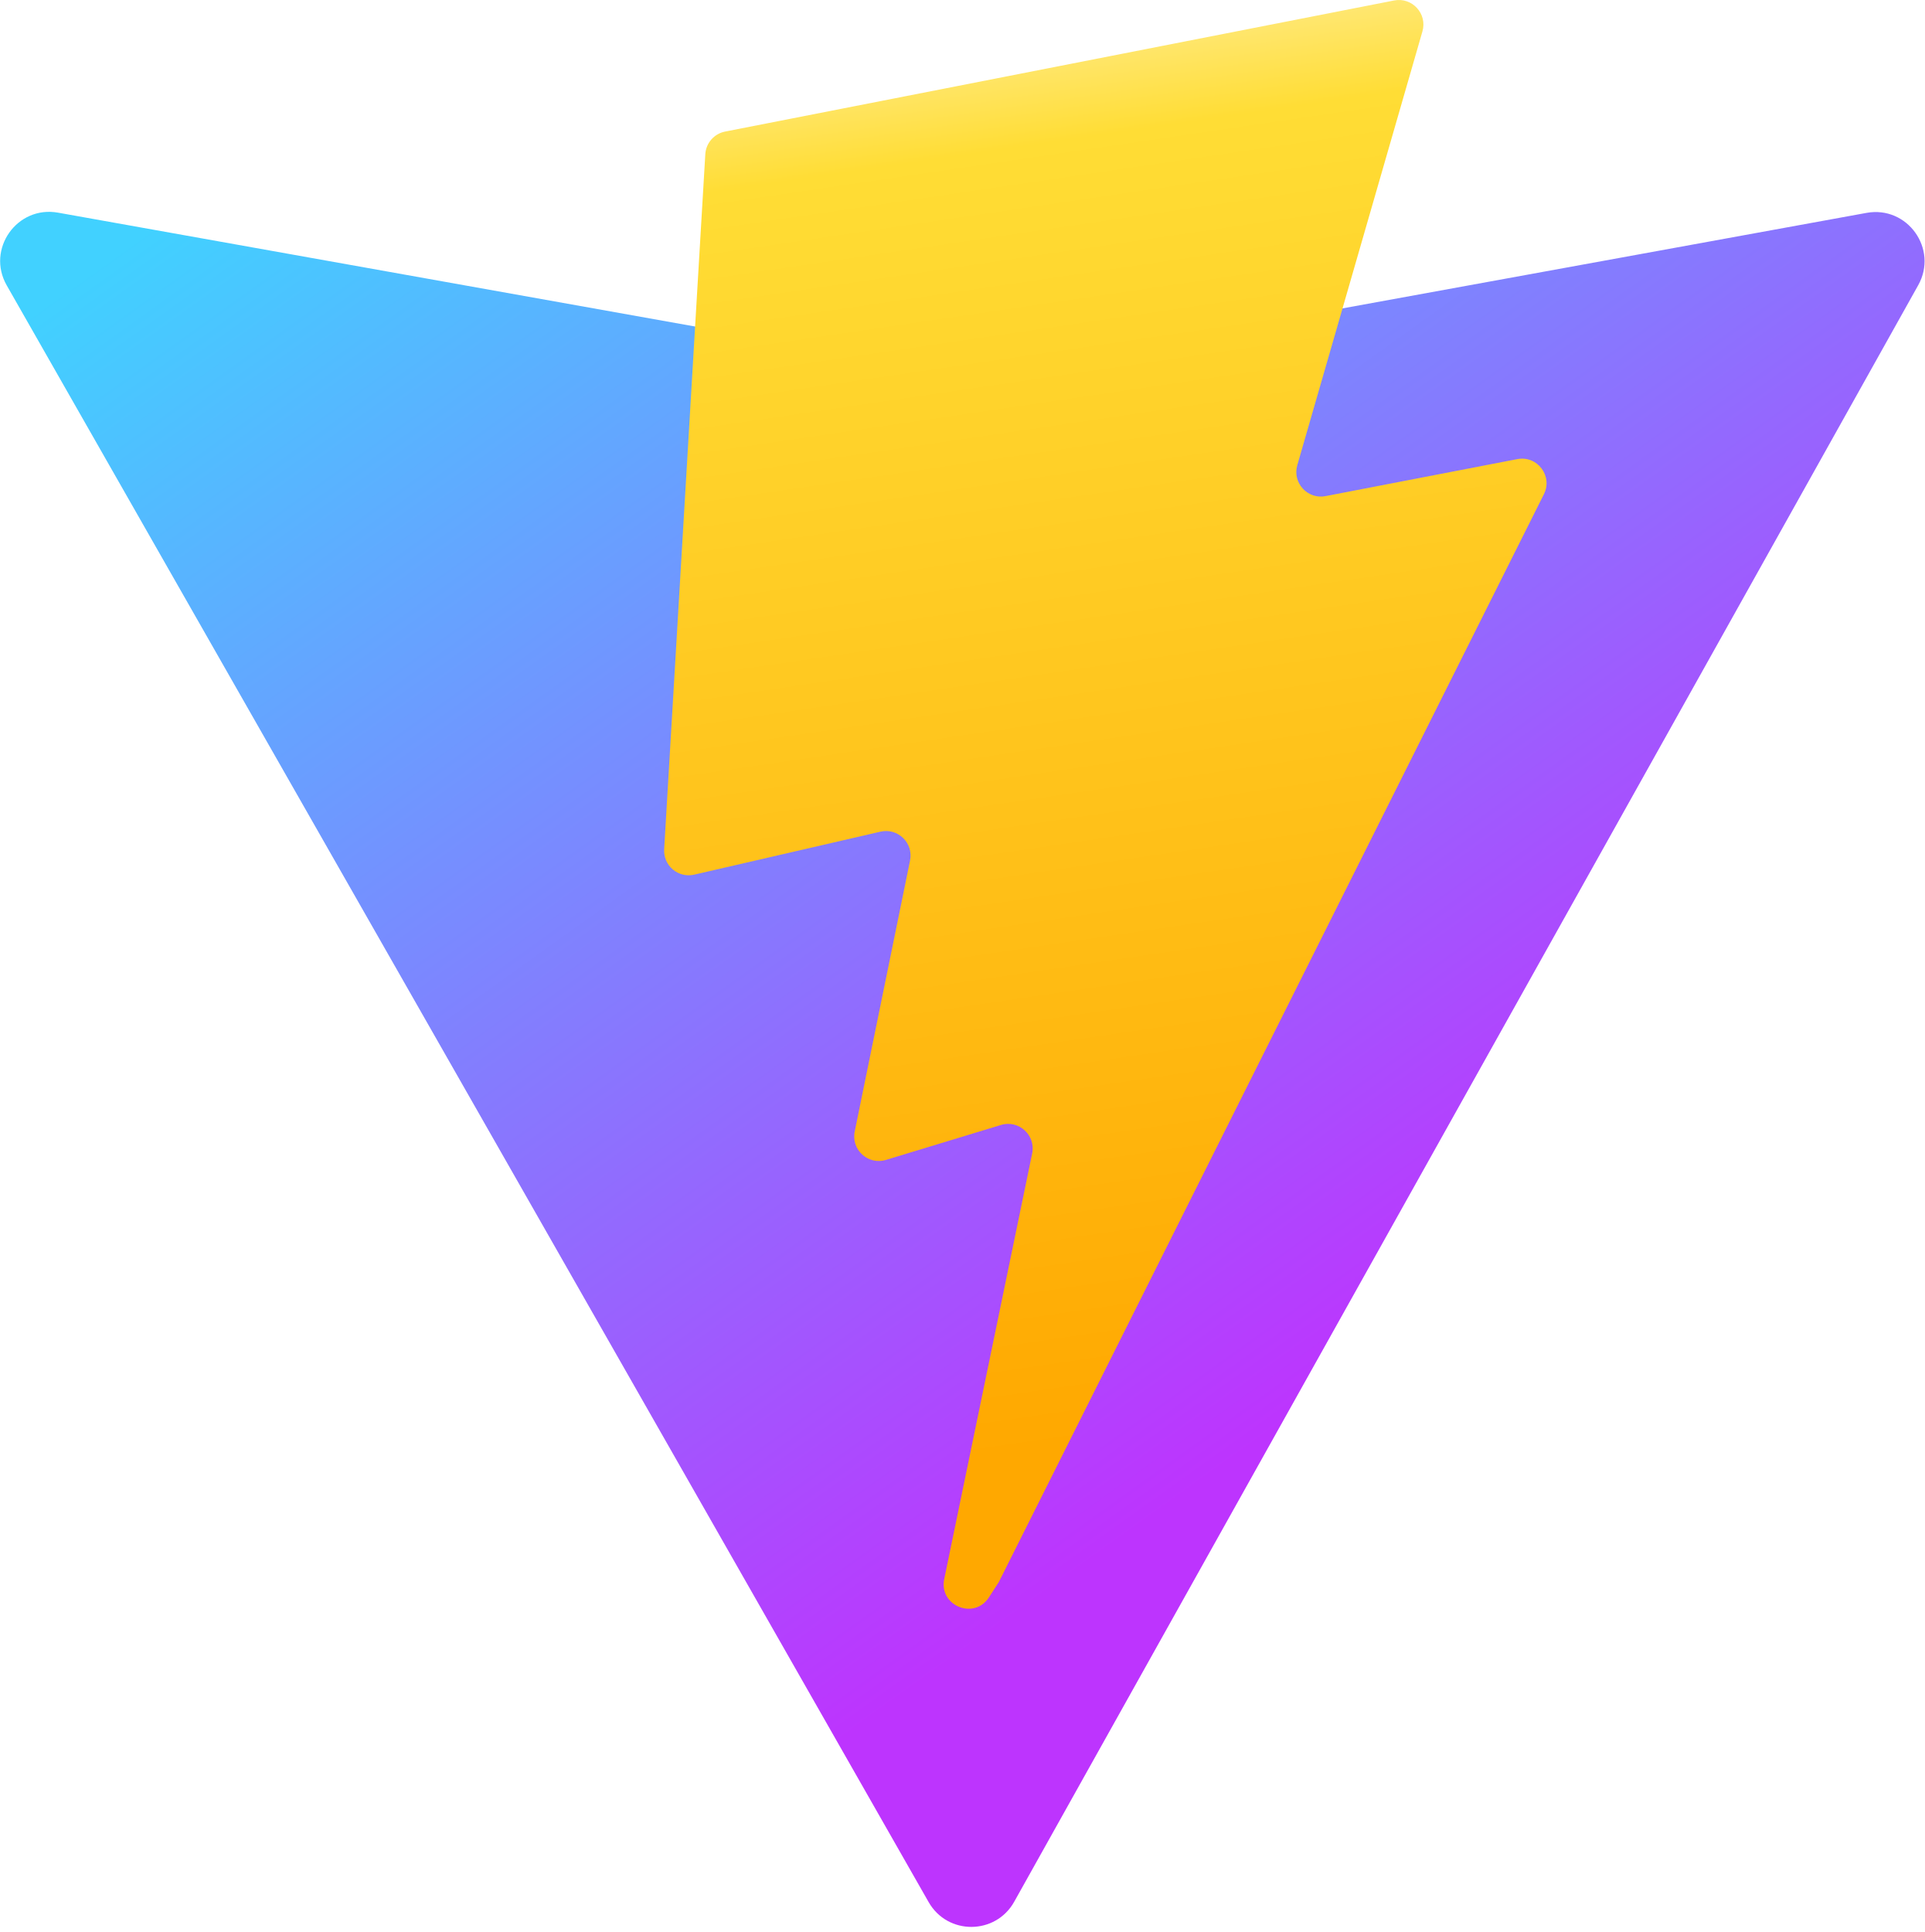
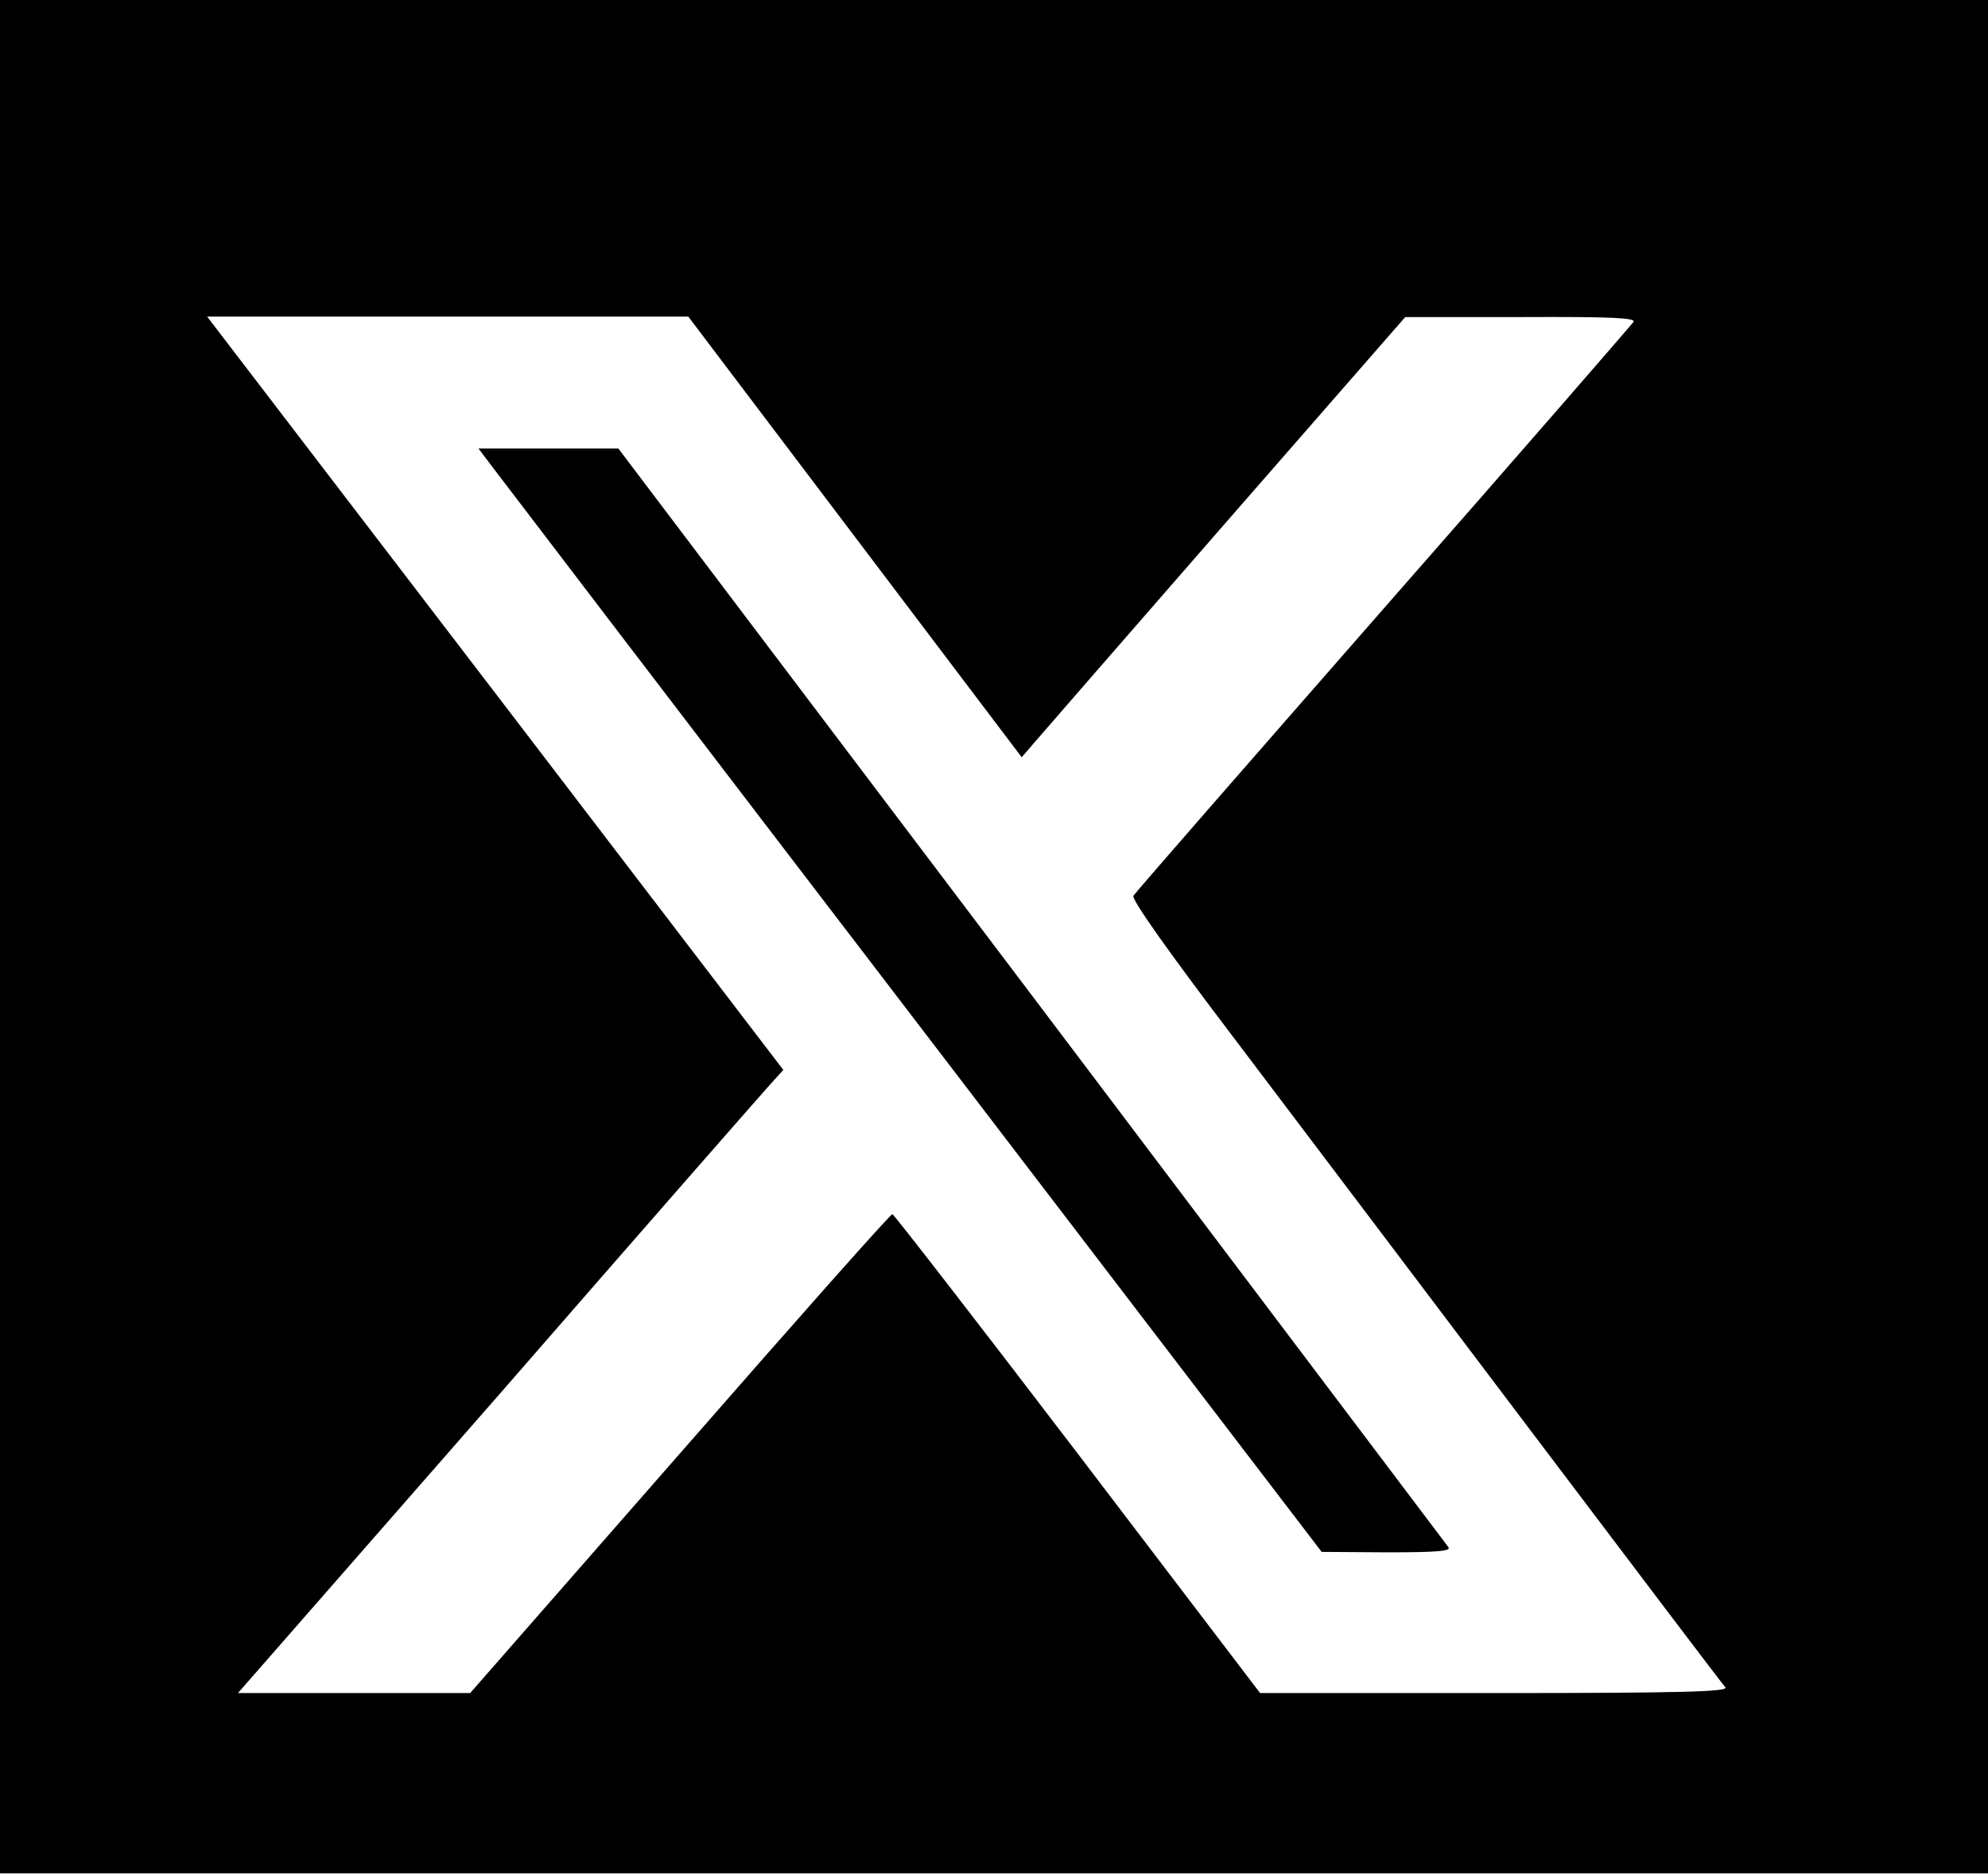
- <svg xmlns="http://www.w3.org/2000/svg" aria-hidden="true" role="img" class="iconify iconify--logos" width="31.88" height="32" preserveAspectRatio="xMidYMid meet" viewBox="0 0 256 257">
-   <defs>
-     <linearGradient id="IconifyId1813088fe1fbc01fb466" x1="-.828%" x2="57.636%" y1="7.652%" y2="78.411%">
-       <stop offset="0%" stop-color="#41D1FF" />
-       <stop offset="100%" stop-color="#BD34FE" />
-     </linearGradient>
-     <linearGradient id="IconifyId1813088fe1fbc01fb467" x1="43.376%" x2="50.316%" y1="2.242%" y2="89.03%">
-       <stop offset="0%" stop-color="#FFEA83" />
-       <stop offset="8.333%" stop-color="#FFDD35" />
-       <stop offset="100%" stop-color="#FFA800" />
-     </linearGradient>
-   </defs>
-   <path fill="url(#IconifyId1813088fe1fbc01fb466)" d="M255.153 37.938L134.897 252.976c-2.483 4.44-8.862 4.466-11.382.048L.875 37.958c-2.746-4.814 1.371-10.646 6.827-9.67l120.385 21.517a6.537 6.537 0 0 0 2.322-.004l117.867-21.483c5.438-.991 9.574 4.796 6.877 9.62Z" />
-   <path fill="url(#IconifyId1813088fe1fbc01fb467)" d="M185.432.063L96.44 17.501a3.268 3.268 0 0 0-2.634 3.014l-5.474 92.456a3.268 3.268 0 0 0 3.997 3.378l24.777-5.718c2.318-.535 4.413 1.507 3.936 3.838l-7.361 36.047c-.495 2.426 1.782 4.5 4.151 3.78l15.304-4.649c2.372-.72 4.652 1.36 4.15 3.788l-11.698 56.621c-.732 3.542 3.979 5.473 5.943 2.437l1.313-2.028l72.516-144.72c1.215-2.423-.88-5.186-3.54-4.672l-25.505 4.922c-2.396.462-4.435-1.77-3.759-4.114l16.646-57.705c.677-2.35-1.37-4.583-3.769-4.113Z" />
+ <svg xmlns="http://www.w3.org/2000/svg" version="1.0" width="452pt" height="426pt" viewBox="0 0 452 426" preserveAspectRatio="xMidYMid meet">
+   <g transform="translate(0,426) scale(0.1,-0.1)" fill="#000000" stroke="none">
+     <path d="M0 2130 l0 -2130 2260 0 2260 0 0 2130 0 2130 -2260 0 -2260 0 0 -2130z m1944 909 l379 -501 31 36 c17 20 213 245 436 501 l405 464 263 0 c208 1 262 -2 256 -11 -5 -7 -260 -301 -569 -653 -308 -352 -564 -645 -568 -652 -5 -8 81 -129 226 -320 128 -169 430 -569 671 -888 241 -319 443 -586 449 -592 7 -10 -99 -13 -524 -13 l-534 0 -415 545 c-228 299 -418 544 -421 544 -4 1 -221 -244 -483 -544 l-477 -545 -264 0 -264 0 601 687 c330 379 609 698 620 709 l19 21 -655 857 -655 856 547 0 547 0 379 -501z" />
+     <path d="M1122 3195 c18 -24 449 -589 958 -1254 l925 -1210 149 -1 c117 0 146 3 139 12 -5 7 -432 572 -948 1256 l-939 1242 -159 0 -159 0 34 -45z" />
+   </g>
</svg>
